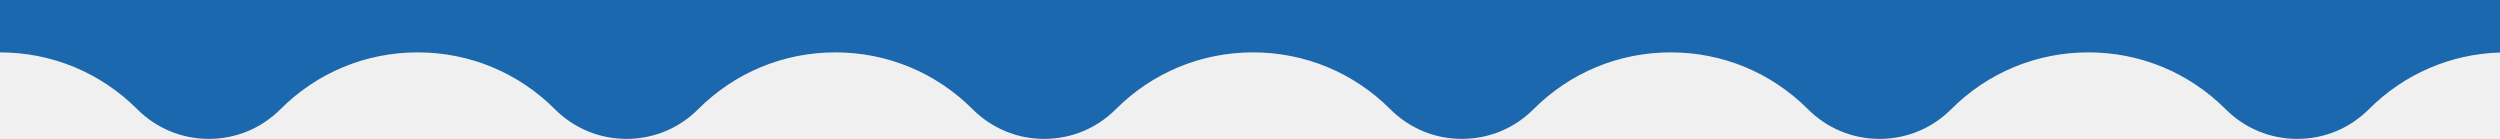
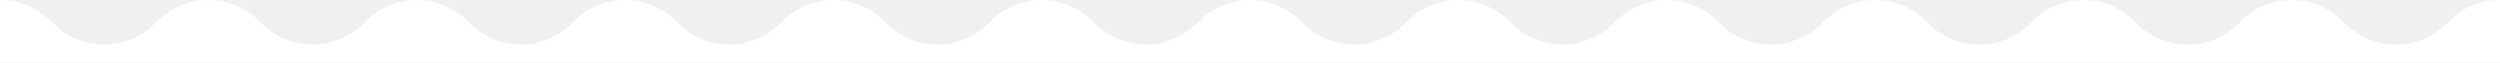
- <svg xmlns="http://www.w3.org/2000/svg" width="100%" height="100%" viewBox="0 0 2160 120" fill="none">
-   <path d="M0 45.26V0H2160V45.35C2117.19 46.66 2077.13 63.95 2046.7 94.37C2030.17 110.9 2008.2 120 1984.83 120C1961.46 120 1939.49 110.9 1922.96 94.37C1891.29 62.7 1849.18 45.25 1804.39 45.25C1759.6 45.25 1717.49 62.69 1685.82 94.37C1669.29 110.9 1647.32 120 1623.95 120C1600.58 120 1578.61 110.9 1562.08 94.37C1530.41 62.7 1488.3 45.25 1443.51 45.25C1398.72 45.25 1356.61 62.69 1324.94 94.37C1308.41 110.9 1286.44 120 1263.07 120C1239.7 120 1217.73 110.9 1201.2 94.37C1169.53 62.7 1127.42 45.25 1082.63 45.25C1037.84 45.25 995.73 62.69 964.06 94.37C947.54 110.9 925.57 120 902.2 120C878.83 120 856.86 110.9 840.33 94.37C808.66 62.7 766.55 45.25 721.76 45.25C676.97 45.25 634.86 62.69 603.19 94.37C586.66 110.9 564.69 120 541.32 120C517.95 120 495.98 110.9 479.45 94.37C447.78 62.7 405.67 45.25 360.88 45.25C316.09 45.25 273.98 62.69 242.31 94.37C225.78 110.9 203.81 120 180.44 120C157.07 120 135.1 110.9 118.57 94.37C86.9 62.7 44.79 45.26 0 45.26Z" fill="#1B68AE" />
+ <svg xmlns="http://www.w3.org/2000/svg" width="1600" height="40" viewBox="0 0 1600 40" fill="none">
+   <path d="M1600 40V0C1587.94 0 1575.87 4.76 1566.67 14.26C1557.46 23.77 1545.4 28.52 1533.34 28.52C1521.28 28.52 1509.21 23.76 1500.01 14.26C1490.79 4.76 1478.73 0 1466.67 0C1454.61 0 1442.54 4.76 1433.34 14.26C1424.13 23.77 1412.07 28.52 1400.01 28.52C1387.95 28.52 1375.88 23.76 1366.68 14.26C1357.46 4.76 1345.4 0 1333.33 0C1321.27 0 1309.2 4.76 1300 14.26C1290.8 23.77 1278.73 28.52 1266.67 28.52C1254.61 28.52 1242.54 23.76 1233.34 14.26C1224.13 4.76 1212.06 0 1200 0C1187.94 0 1175.87 4.76 1166.67 14.26C1157.47 23.77 1145.4 28.52 1133.34 28.52C1121.28 28.52 1109.21 23.76 1100.01 14.26C1090.8 4.76 1078.73 0 1066.67 0C1054.61 0 1042.54 4.76 1033.34 14.26C1024.14 23.77 1012.07 28.52 1000.01 28.52C987.95 28.52 975.88 23.76 966.68 14.26C957.46 4.76 945.4 0 933.33 0C921.27 0 909.2 4.76 900 14.26C890.8 23.77 878.73 28.52 866.67 28.52C854.61 28.52 842.54 23.76 833.34 14.26C824.13 4.76 812.06 0 800 0C787.94 0 775.87 4.76 766.67 14.26C757.47 23.76 745.4 28.52 733.34 28.52C721.28 28.52 709.21 23.77 700 14.26C690.79 4.76 678.73 0 666.67 0C654.61 0 642.54 4.76 633.34 14.26C624.13 23.77 612.07 28.52 600.01 28.52C587.95 28.52 575.88 23.76 566.68 14.26C557.46 4.76 545.4 0 533.33 0C521.27 0 509.2 4.76 500 14.26C490.8 23.77 478.73 28.52 466.67 28.52C454.61 28.52 442.54 23.76 433.34 14.26C424.13 4.76 412.06 0 400 0C387.94 0 375.87 4.76 366.67 14.26C357.47 23.77 345.4 28.52 333.34 28.52C321.28 28.52 309.21 23.76 300.01 14.26C290.8 4.76 278.73 0 266.67 0C254.61 0 242.54 4.76 233.34 14.26C224.14 23.77 212.07 28.52 200.01 28.52C187.95 28.52 175.88 23.76 166.68 14.26C157.46 4.76 145.4 0 133.33 0C121.27 0 109.2 4.76 100 14.26C90.8 23.77 78.73 28.52 66.67 28.52C54.61 28.52 42.54 23.76 33.34 14.26C24.13 4.76 12.06 0 0 0V40H1600Z" fill="white" />
</svg>
